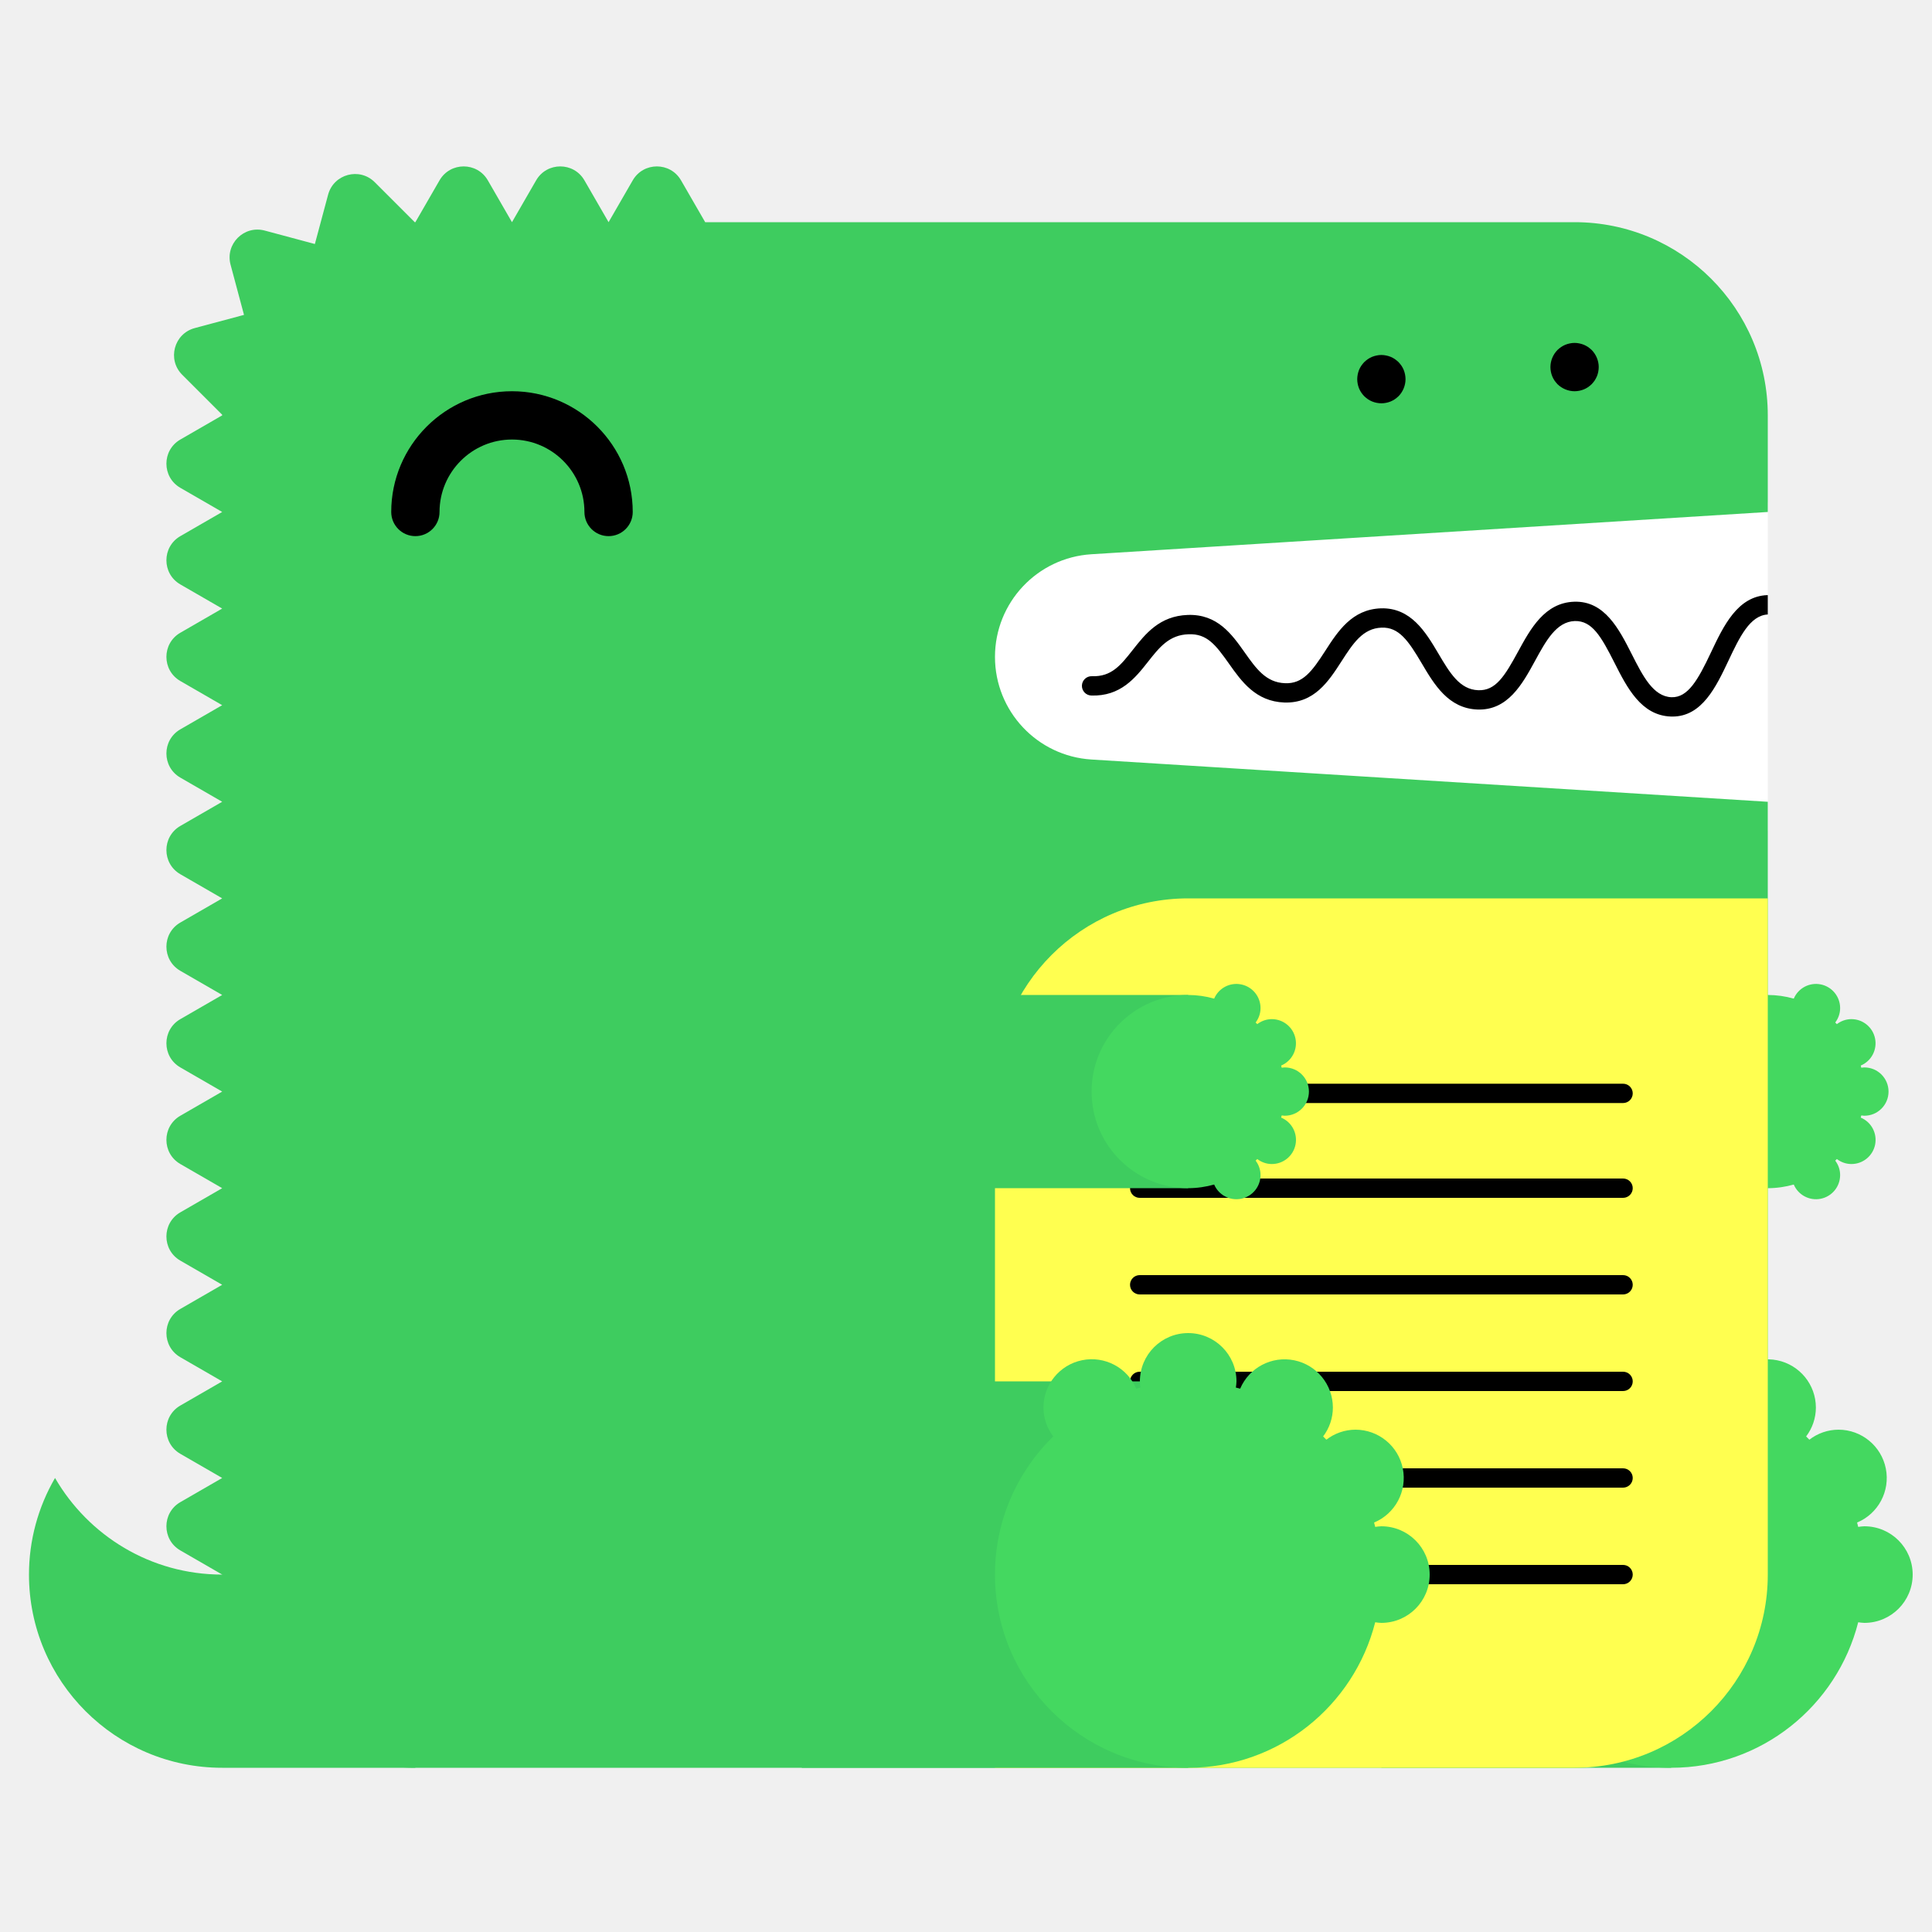
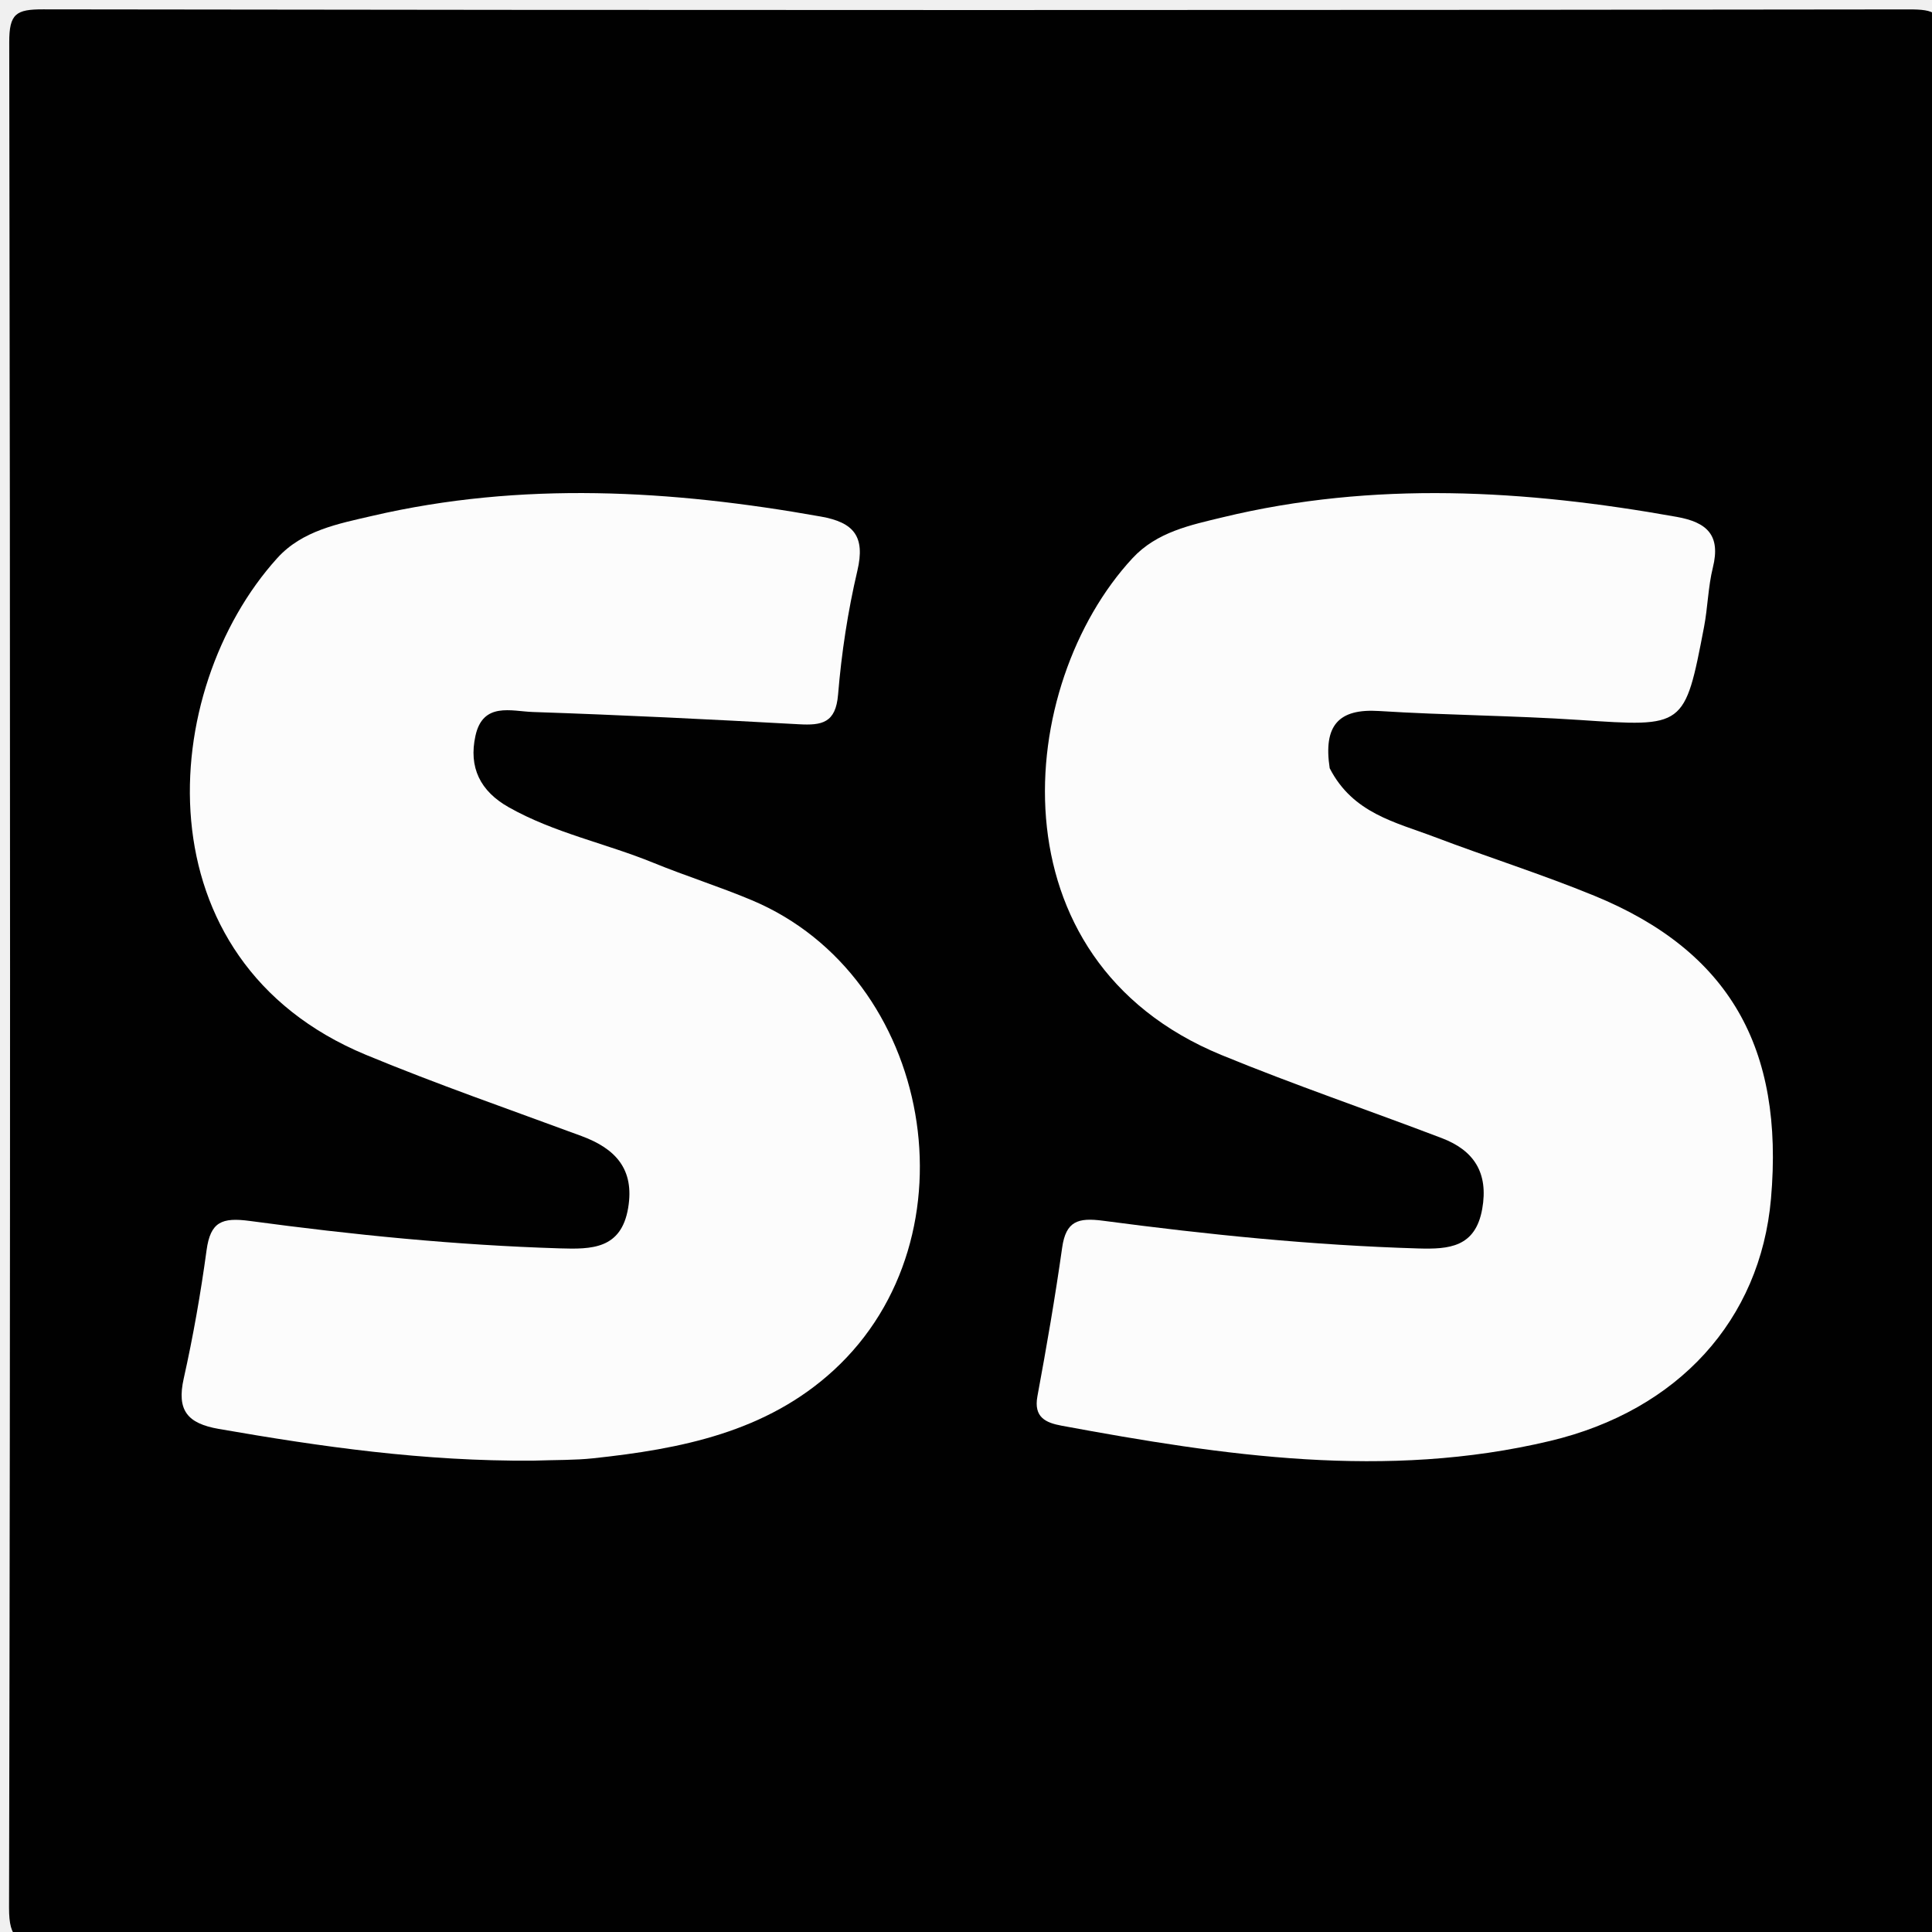
- <svg xmlns="http://www.w3.org/2000/svg" width="200" height="200" viewBox="0 0 200 200">
-   <g fill="none" fill-rule="evenodd">
-     <path fill="#FFF" d="M99 52h84v34H99z" />
-     <path d="M23 163c-7.398 0-13.843-4.027-17.303-10A19.886 19.886 0 0 0 3 163c0 11.046 8.954 20 20 20h20v-20H23z" fill="#3ECC5F" />
-     <path d="M112.98 57.376L183 53V43c0-11.046-8.954-20-20-20H73l-2.5-4.33c-1.112-1.925-3.889-1.925-5 0L63 23l-2.5-4.33c-1.111-1.925-3.889-1.925-5 0L53 23l-2.5-4.33c-1.111-1.925-3.889-1.925-5 0L43 23c-.022 0-.042.003-.065.003l-4.142-4.141c-1.57-1.571-4.252-.853-4.828 1.294l-1.369 5.104-5.192-1.392c-2.148-.575-4.111 1.389-3.535 3.536l1.39 5.193-5.102 1.367c-2.148.576-2.867 3.259-1.296 4.83l4.142 4.142c0 .021-.003.042-.003.064l-4.33 2.5c-1.925 1.111-1.925 3.889 0 5L23 53l-4.33 2.5c-1.925 1.111-1.925 3.889 0 5L23 63l-4.33 2.5c-1.925 1.111-1.925 3.889 0 5L23 73l-4.33 2.5c-1.925 1.111-1.925 3.889 0 5L23 83l-4.33 2.5c-1.925 1.111-1.925 3.889 0 5L23 93l-4.33 2.5c-1.925 1.111-1.925 3.889 0 5L23 103l-4.33 2.5c-1.925 1.111-1.925 3.889 0 5L23 113l-4.33 2.5c-1.925 1.111-1.925 3.889 0 5L23 123l-4.33 2.5c-1.925 1.111-1.925 3.889 0 5L23 133l-4.33 2.5c-1.925 1.111-1.925 3.889 0 5L23 143l-4.33 2.5c-1.925 1.111-1.925 3.889 0 5L23 153l-4.33 2.5c-1.925 1.111-1.925 3.889 0 5L23 163c0 11.046 8.954 20 20 20h120c11.046 0 20-8.954 20-20V83l-70.02-4.376A10.645 10.645 0 0 1 103 68c0-5.621 4.37-10.273 9.98-10.624" fill="#3ECC5F" />
-     <path fill="#3ECC5F" d="M143 183h30v-40h-30z" />
-     <path d="M193 158c-.219 0-.428.037-.639.064-.038-.15-.074-.301-.116-.451A5 5 0 0 0 190.32 148a4.96 4.96 0 0 0-3.016 1.036 26.531 26.531 0 0 0-.335-.336 4.955 4.955 0 0 0 1.011-2.987 5 5 0 0 0-9.599-1.959c-.148-.042-.297-.077-.445-.115.027-.211.064-.42.064-.639a5 5 0 0 0-5-5 5 5 0 0 0-5 5c0 .219.037.428.064.639-.148.038-.297.073-.445.115a4.998 4.998 0 0 0-9.599 1.959c0 1.125.384 2.151 1.011 2.987-3.717 3.632-6.031 8.693-6.031 14.3 0 11.046 8.954 20 20 20 9.339 0 17.16-6.41 19.361-15.064.211.027.42.064.639.064a5 5 0 0 0 5-5 5 5 0 0 0-5-5" fill="#44D860" />
-     <path fill="#3ECC5F" d="M153 123h30v-20h-30z" />
-     <path d="M193 115.5a2.5 2.5 0 1 0 0-5c-.109 0-.214.019-.319.032-.02-.075-.037-.15-.058-.225a2.501 2.501 0 0 0-.963-4.807c-.569 0-1.088.197-1.508.518a6.653 6.653 0 0 0-.168-.168c.314-.417.506-.931.506-1.494a2.5 2.5 0 0 0-4.8-.979A9.987 9.987 0 0 0 183 103c-5.522 0-10 4.478-10 10s4.478 10 10 10c.934 0 1.833-.138 2.69-.377a2.5 2.5 0 0 0 4.8-.979c0-.563-.192-1.077-.506-1.494.057-.055.113-.111.168-.168.42.321.939.518 1.508.518a2.5 2.5 0 0 0 .963-4.807c.021-.074.038-.15.058-.225.105.013.21.032.319.032" fill="#44D860" />
-     <path d="M63 55.5a2.5 2.5 0 0 1-2.5-2.5c0-4.136-3.364-7.5-7.5-7.5s-7.5 3.364-7.5 7.5a2.5 2.5 0 1 1-5 0c0-6.893 5.607-12.5 12.5-12.5S65.5 46.107 65.5 53a2.5 2.5 0 0 1-2.5 2.5" fill="#000" />
-     <path d="M103 183h60c11.046 0 20-8.954 20-20V93h-60c-11.046 0-20 8.954-20 20v70z" fill="#FFFF50" />
-     <path d="M168.02 124h-50.04a1 1 0 1 1 0-2h50.04a1 1 0 1 1 0 2m0 20h-50.04a1 1 0 1 1 0-2h50.04a1 1 0 1 1 0 2m0 20h-50.04a1 1 0 1 1 0-2h50.04a1 1 0 1 1 0 2m0-49.814h-50.04a1 1 0 1 1 0-2h50.04a1 1 0 1 1 0 2m0 19.814h-50.04a1 1 0 1 1 0-2h50.04a1 1 0 1 1 0 2m0 20h-50.04a1 1 0 1 1 0-2h50.04a1 1 0 1 1 0 2M183 61.611c-.012 0-.022-.006-.034-.005-3.09.105-4.552 3.196-5.842 5.923-1.346 2.85-2.387 4.703-4.093 4.647-1.889-.068-2.969-2.202-4.113-4.46-1.314-2.594-2.814-5.536-5.963-5.426-3.046.104-4.513 2.794-5.807 5.167-1.377 2.528-2.314 4.065-4.121 3.994-1.927-.07-2.951-1.805-4.136-3.813-1.321-2.236-2.848-4.75-5.936-4.664-2.994.103-4.465 2.385-5.763 4.4-1.373 2.13-2.335 3.428-4.165 3.351-1.973-.07-2.992-1.51-4.171-3.177-1.324-1.873-2.816-3.993-5.895-3.89-2.928.1-4.399 1.97-5.696 3.618-1.232 1.564-2.194 2.802-4.229 2.724a1 1 0 0 0-.072 2c3.017.101 4.545-1.8 5.872-3.487 1.177-1.496 2.193-2.787 4.193-2.855 1.926-.082 2.829 1.115 4.195 3.045 1.297 1.834 2.769 3.914 5.731 4.021 3.103.104 4.596-2.215 5.918-4.267 1.182-1.834 2.202-3.417 4.15-3.484 1.793-.067 2.769 1.35 4.145 3.681 1.297 2.197 2.766 4.686 5.787 4.796 3.125.108 4.634-2.62 5.949-5.035 1.139-2.088 2.214-4.06 4.119-4.126 1.793-.042 2.728 1.595 4.111 4.33 1.292 2.553 2.757 5.445 5.825 5.556l.169.003c3.064 0 4.518-3.075 5.805-5.794 1.139-2.41 2.217-4.68 4.067-4.773v-2z" fill="#000" />
-     <path fill="#3ECC5F" d="M83 183h40v-40H83z" />
-     <path d="M143 158c-.219 0-.428.037-.639.064-.038-.15-.074-.301-.116-.451A5 5 0 0 0 140.32 148a4.96 4.96 0 0 0-3.016 1.036 26.531 26.531 0 0 0-.335-.336 4.955 4.955 0 0 0 1.011-2.987 5 5 0 0 0-9.599-1.959c-.148-.042-.297-.077-.445-.115.027-.211.064-.42.064-.639a5 5 0 0 0-5-5 5 5 0 0 0-5 5c0 .219.037.428.064.639-.148.038-.297.073-.445.115a4.998 4.998 0 0 0-9.599 1.959c0 1.125.384 2.151 1.011 2.987-3.717 3.632-6.031 8.693-6.031 14.3 0 11.046 8.954 20 20 20 9.339 0 17.16-6.41 19.361-15.064.211.027.42.064.639.064a5 5 0 0 0 5-5 5 5 0 0 0-5-5" fill="#44D860" />
-     <path fill="#3ECC5F" d="M83 123h40v-20H83z" />
-     <path d="M133 115.5a2.5 2.5 0 1 0 0-5c-.109 0-.214.019-.319.032-.02-.075-.037-.15-.058-.225a2.501 2.501 0 0 0-.963-4.807c-.569 0-1.088.197-1.508.518a6.653 6.653 0 0 0-.168-.168c.314-.417.506-.931.506-1.494a2.5 2.5 0 0 0-4.8-.979A9.987 9.987 0 0 0 123 103c-5.522 0-10 4.478-10 10s4.478 10 10 10c.934 0 1.833-.138 2.69-.377a2.5 2.5 0 0 0 4.8-.979c0-.563-.192-1.077-.506-1.494.057-.055.113-.111.168-.168.42.321.939.518 1.508.518a2.5 2.5 0 0 0 .963-4.807c.021-.074.038-.15.058-.225.105.013.21.032.319.032" fill="#44D860" />
-     <path d="M143 41.75c-.16 0-.33-.02-.49-.05a2.52 2.52 0 0 1-.47-.14c-.15-.06-.29-.14-.431-.23-.13-.09-.259-.2-.38-.31-.109-.12-.219-.24-.309-.38s-.17-.28-.231-.43a2.619 2.619 0 0 1-.189-.96c0-.16.02-.33.05-.49.03-.16.08-.31.139-.47.061-.15.141-.29.231-.43.09-.13.2-.26.309-.38.121-.11.25-.22.38-.31.141-.09.281-.17.431-.23.149-.06.31-.11.47-.14.32-.07.65-.07.98 0 .159.03.32.08.47.14.149.06.29.14.43.23.13.09.259.2.38.31.11.12.22.25.31.38.09.14.17.28.23.43.06.16.11.31.14.47.029.16.05.33.05.49 0 .66-.271 1.31-.73 1.77-.121.11-.25.22-.38.31-.14.09-.281.17-.43.23a2.565 2.565 0 0 1-.96.19m20-1.25c-.66 0-1.3-.27-1.771-.73a3.802 3.802 0 0 1-.309-.38c-.09-.14-.17-.28-.231-.43a2.619 2.619 0 0 1-.189-.96c0-.66.27-1.3.729-1.77.121-.11.25-.22.38-.31.141-.09.281-.17.431-.23.149-.06.31-.11.47-.14.32-.07.66-.07.98 0 .159.03.32.08.47.14.149.06.29.14.43.23.13.09.259.2.38.31.459.47.73 1.11.73 1.77 0 .16-.021.33-.05.49-.03.16-.08.32-.14.47-.07.15-.14.29-.23.43-.09.13-.2.26-.31.38-.121.11-.25.22-.38.31-.14.09-.281.17-.43.23a2.565 2.565 0 0 1-.96.19" fill="#000" />
-   </g>
+ <svg xmlns="http://www.w3.org/2000/svg" version="1.1" id="Layer_1" x="0px" y="0px" width="100%" viewBox="0 0 192 192" enable-background="new 0 0 192 192" xml:space="preserve">
+   <path fill="#010101" opacity="1" stroke="none" d=" M130,193   C87.86,193 46.221,192.972 4.582,193.063   C1.834,193.069 0.892,192.804 0.899,189.586   C1.035,127.793 1.026,66 0.918,4.207   C0.913,1.348 1.604,0.925 4.289,0.929   C66.082,1.021 127.875,1.019 189.668,0.935   C192.264,0.932 193.093,1.213 193.088,4.164   C192.972,66.123 192.98,128.083 193.071,190.043   C193.074,192.642 192.361,193.07 189.961,193.058   C170.141,192.956 150.32,193 130,193  z" />
+   <path fill="#FCFCFC" opacity="1" stroke="none" d=" M52.959,145.158   C42.11,145.237 31.916,143.777 21.739,142.004   C18.616,141.46 17.551,140.156 18.257,137.002   C19.199,132.789 19.946,128.521 20.529,124.243   C20.913,121.431 22.041,120.962 24.821,121.336   C35.042,122.713 45.31,123.745 55.633,124.061   C58.771,124.157 61.737,124.158 62.426,120.04   C63.072,116.174 61.153,114.143 57.797,112.901   C50.638,110.252 43.415,107.752 36.368,104.829   C13.711,95.432 15.644,68.633 27.554,55.463   C30.041,52.712 33.644,52.046 36.987,51.269   C51.84,47.815 66.722,48.684 81.598,51.339   C84.852,51.92 86.006,53.308 85.205,56.715   C84.257,60.75 83.627,64.894 83.287,69.026   C83.055,71.853 81.683,72.104 79.391,71.976   C70.582,71.486 61.769,71.054 52.952,70.757   C50.823,70.685 47.994,69.734 47.25,73.122   C46.559,76.268 47.726,78.622 50.547,80.218   C55.073,82.781 60.184,83.801 64.945,85.748   C68.17,87.066 71.506,88.114 74.717,89.463   C92.745,97.041 97.282,122.912 82.854,136.171   C76.138,142.342 67.632,143.996 58.937,144.925   C57.121,145.119 55.279,145.08 52.959,145.158  z" />
+   <path fill="#FCFCFC" opacity="1" stroke="none" d=" M132.144,76.347   C134.449,80.837 138.697,81.709 142.537,83.167   C147.815,85.171 153.213,86.874 158.433,89.014   C171.809,94.499 177.321,104.086 175.998,119.133   C174.939,131.164 166.798,140.163 154.051,143.199   C137.745,147.083 121.61,144.667 105.507,141.685   C103.939,141.394 102.707,140.864 103.097,138.76   C104.006,133.854 104.858,128.934 105.555,123.994   C105.928,121.358 107.124,120.985 109.615,121.315   C120.015,122.693 130.453,123.758 140.954,124.07   C143.992,124.16 146.621,123.96 147.301,120.145   C147.936,116.575 146.497,114.33 143.289,113.107   C135.997,110.326 128.598,107.811 121.383,104.844   C98.337,95.364 100.894,68.046 112.549,55.471   C114.973,52.855 118.327,52.178 121.505,51.409   C136.524,47.774 151.576,48.672 166.631,51.366   C169.659,51.907 171.016,53.194 170.223,56.401   C169.747,58.327 169.719,60.359 169.344,62.316   C167.421,72.342 167.41,72.249 157.014,71.552   C150.367,71.106 143.691,71.079 137.041,70.659   C133.024,70.405 131.496,72.097 132.144,76.347  z" />
</svg>
